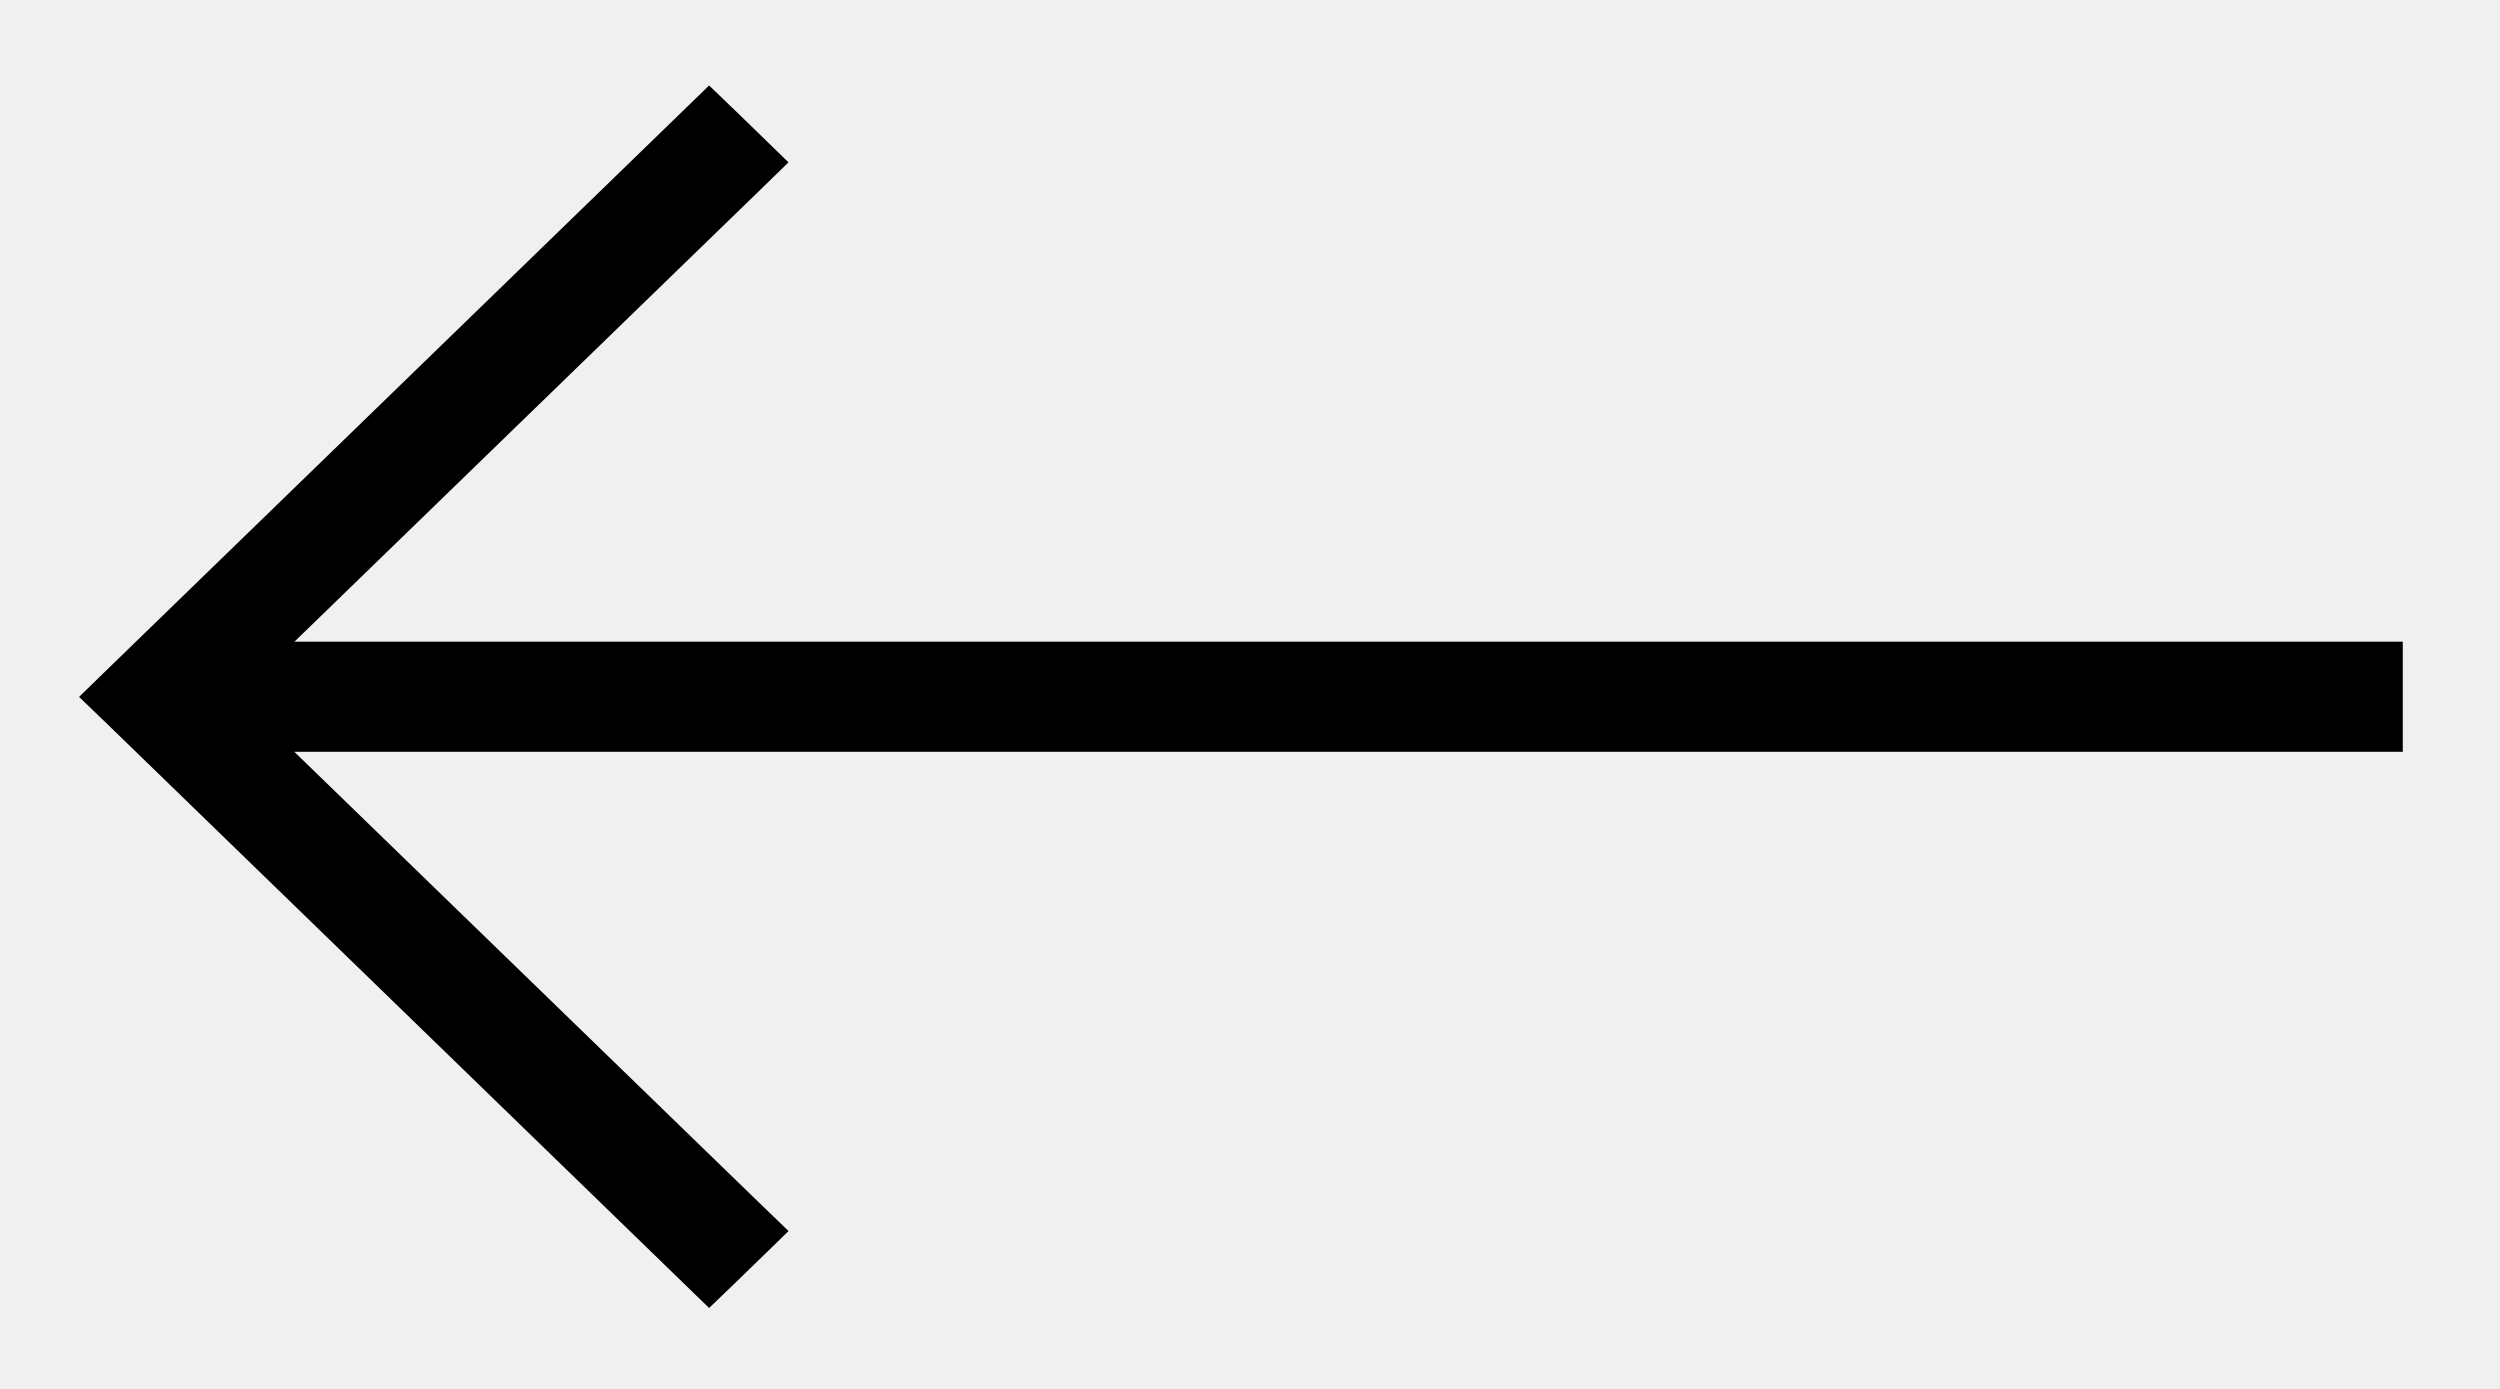
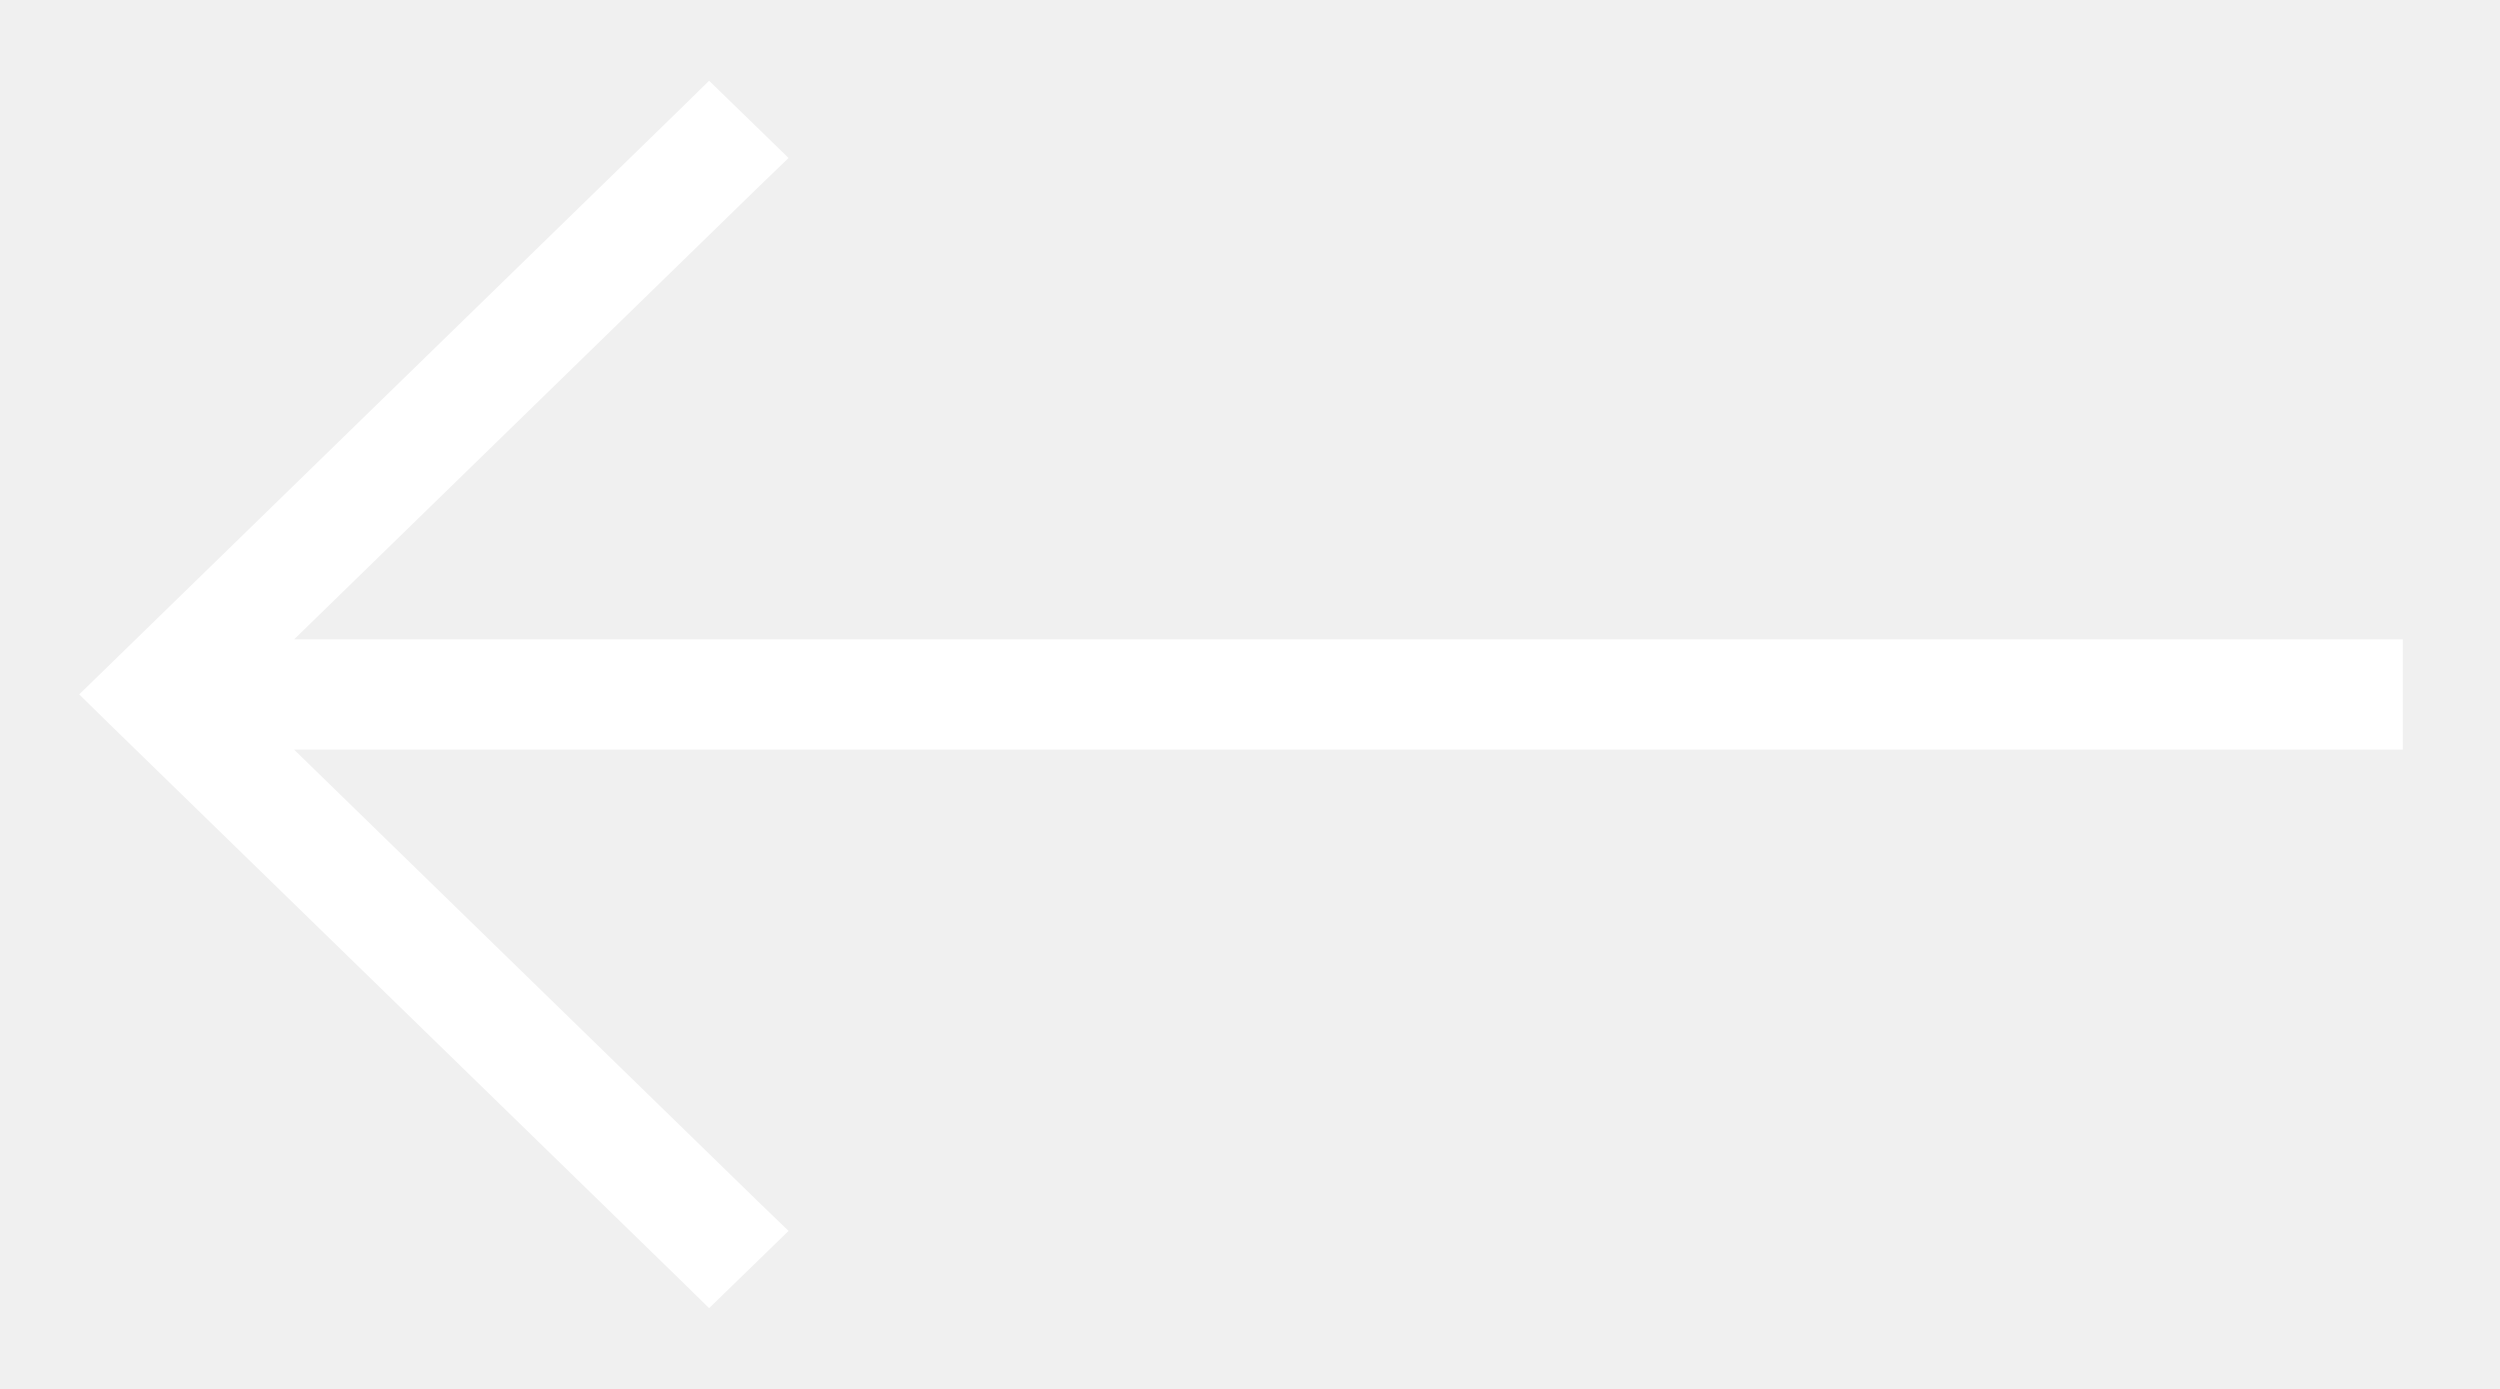
<svg xmlns="http://www.w3.org/2000/svg" width="18" height="10" viewBox="0 0 18 10" fill="none">
-   <path d="M5.002 9.108L5.106 9.209L5.211 9.108L5.351 8.972L5.462 8.864L5.351 8.757L1.749 5.263L17 5.263H17.15V5.113V4.92V4.77H17L1.75 4.77L5.351 1.277L5.462 1.169L5.351 1.061L5.211 0.925L5.106 0.824L5.002 0.925L0.896 4.909L0.785 5.017L0.896 5.124L5.002 9.108Z" fill="black" stroke="black" stroke-width="0.3" />
+   <path d="M5.002 9.107L5.106 9.209L5.211 9.107L5.351 8.971L5.462 8.863L5.351 8.756L1.748 5.247L17 5.247H17.15V5.097V4.903V4.753H17L1.749 4.753L5.351 1.244L5.462 1.137L5.351 1.029L5.211 0.893L5.106 0.791L5.002 0.893L0.895 4.893L0.785 5L0.895 5.108L5.002 9.107Z" fill="white" stroke="white" stroke-width="0.3" />
</svg>
